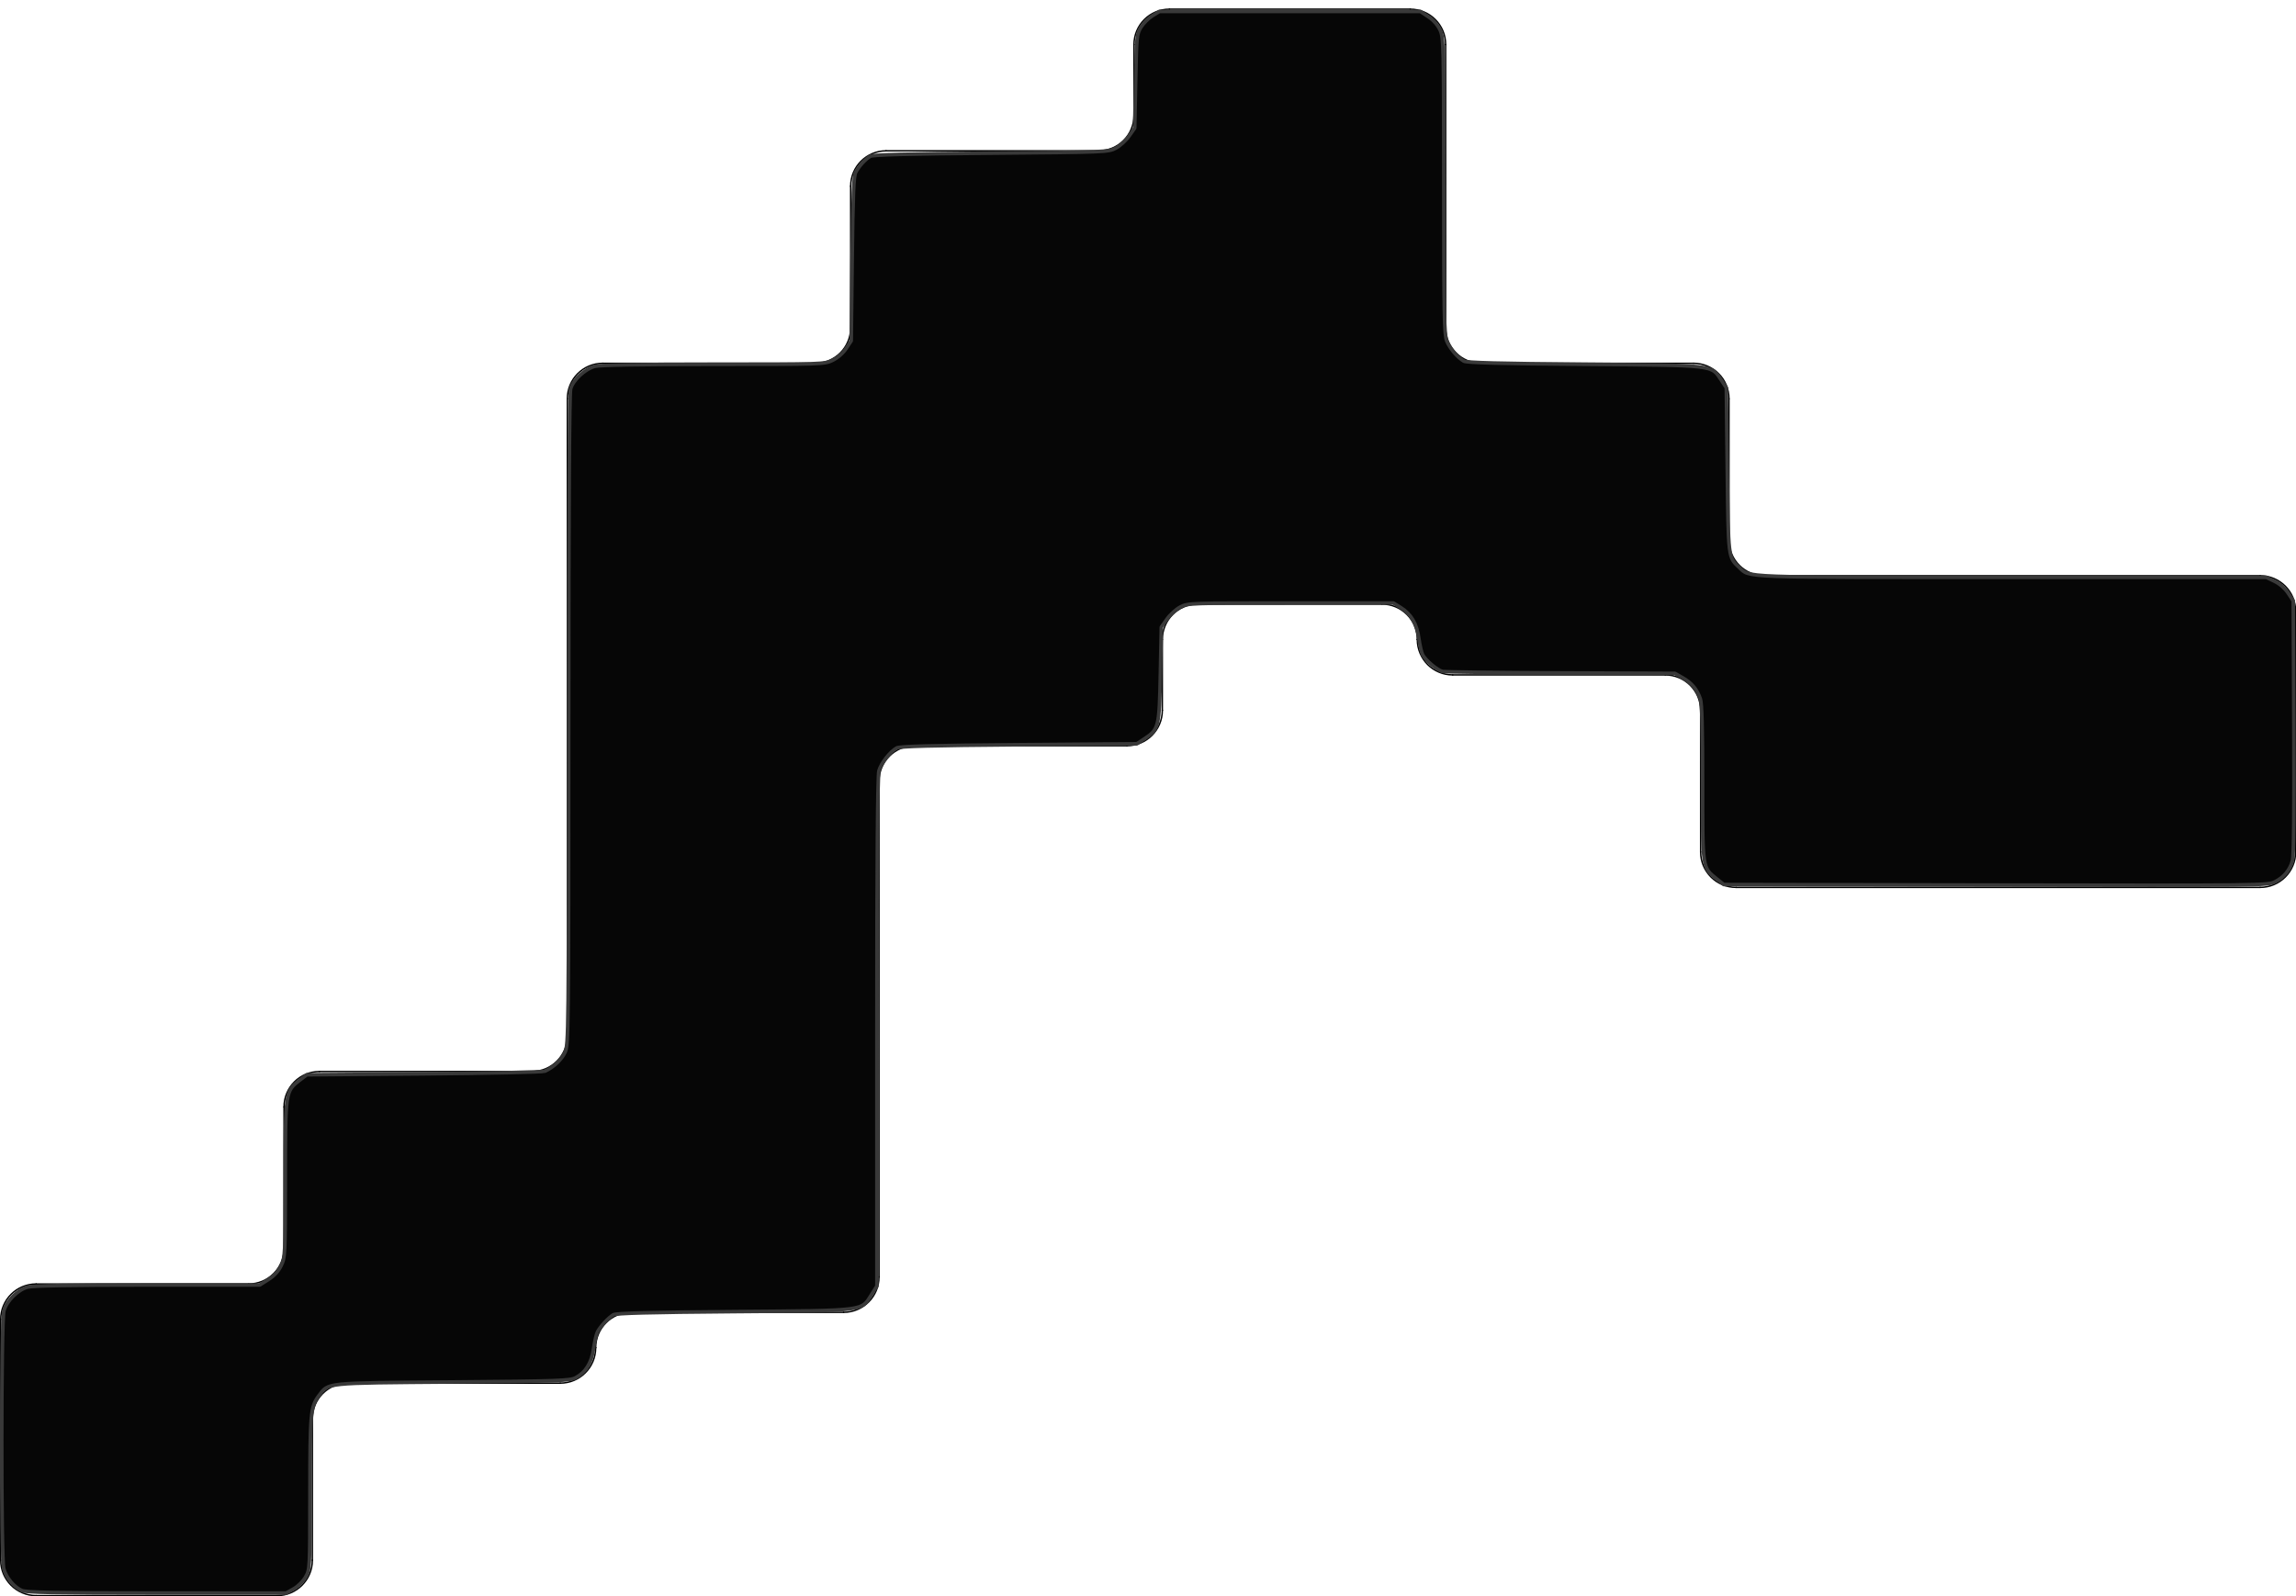
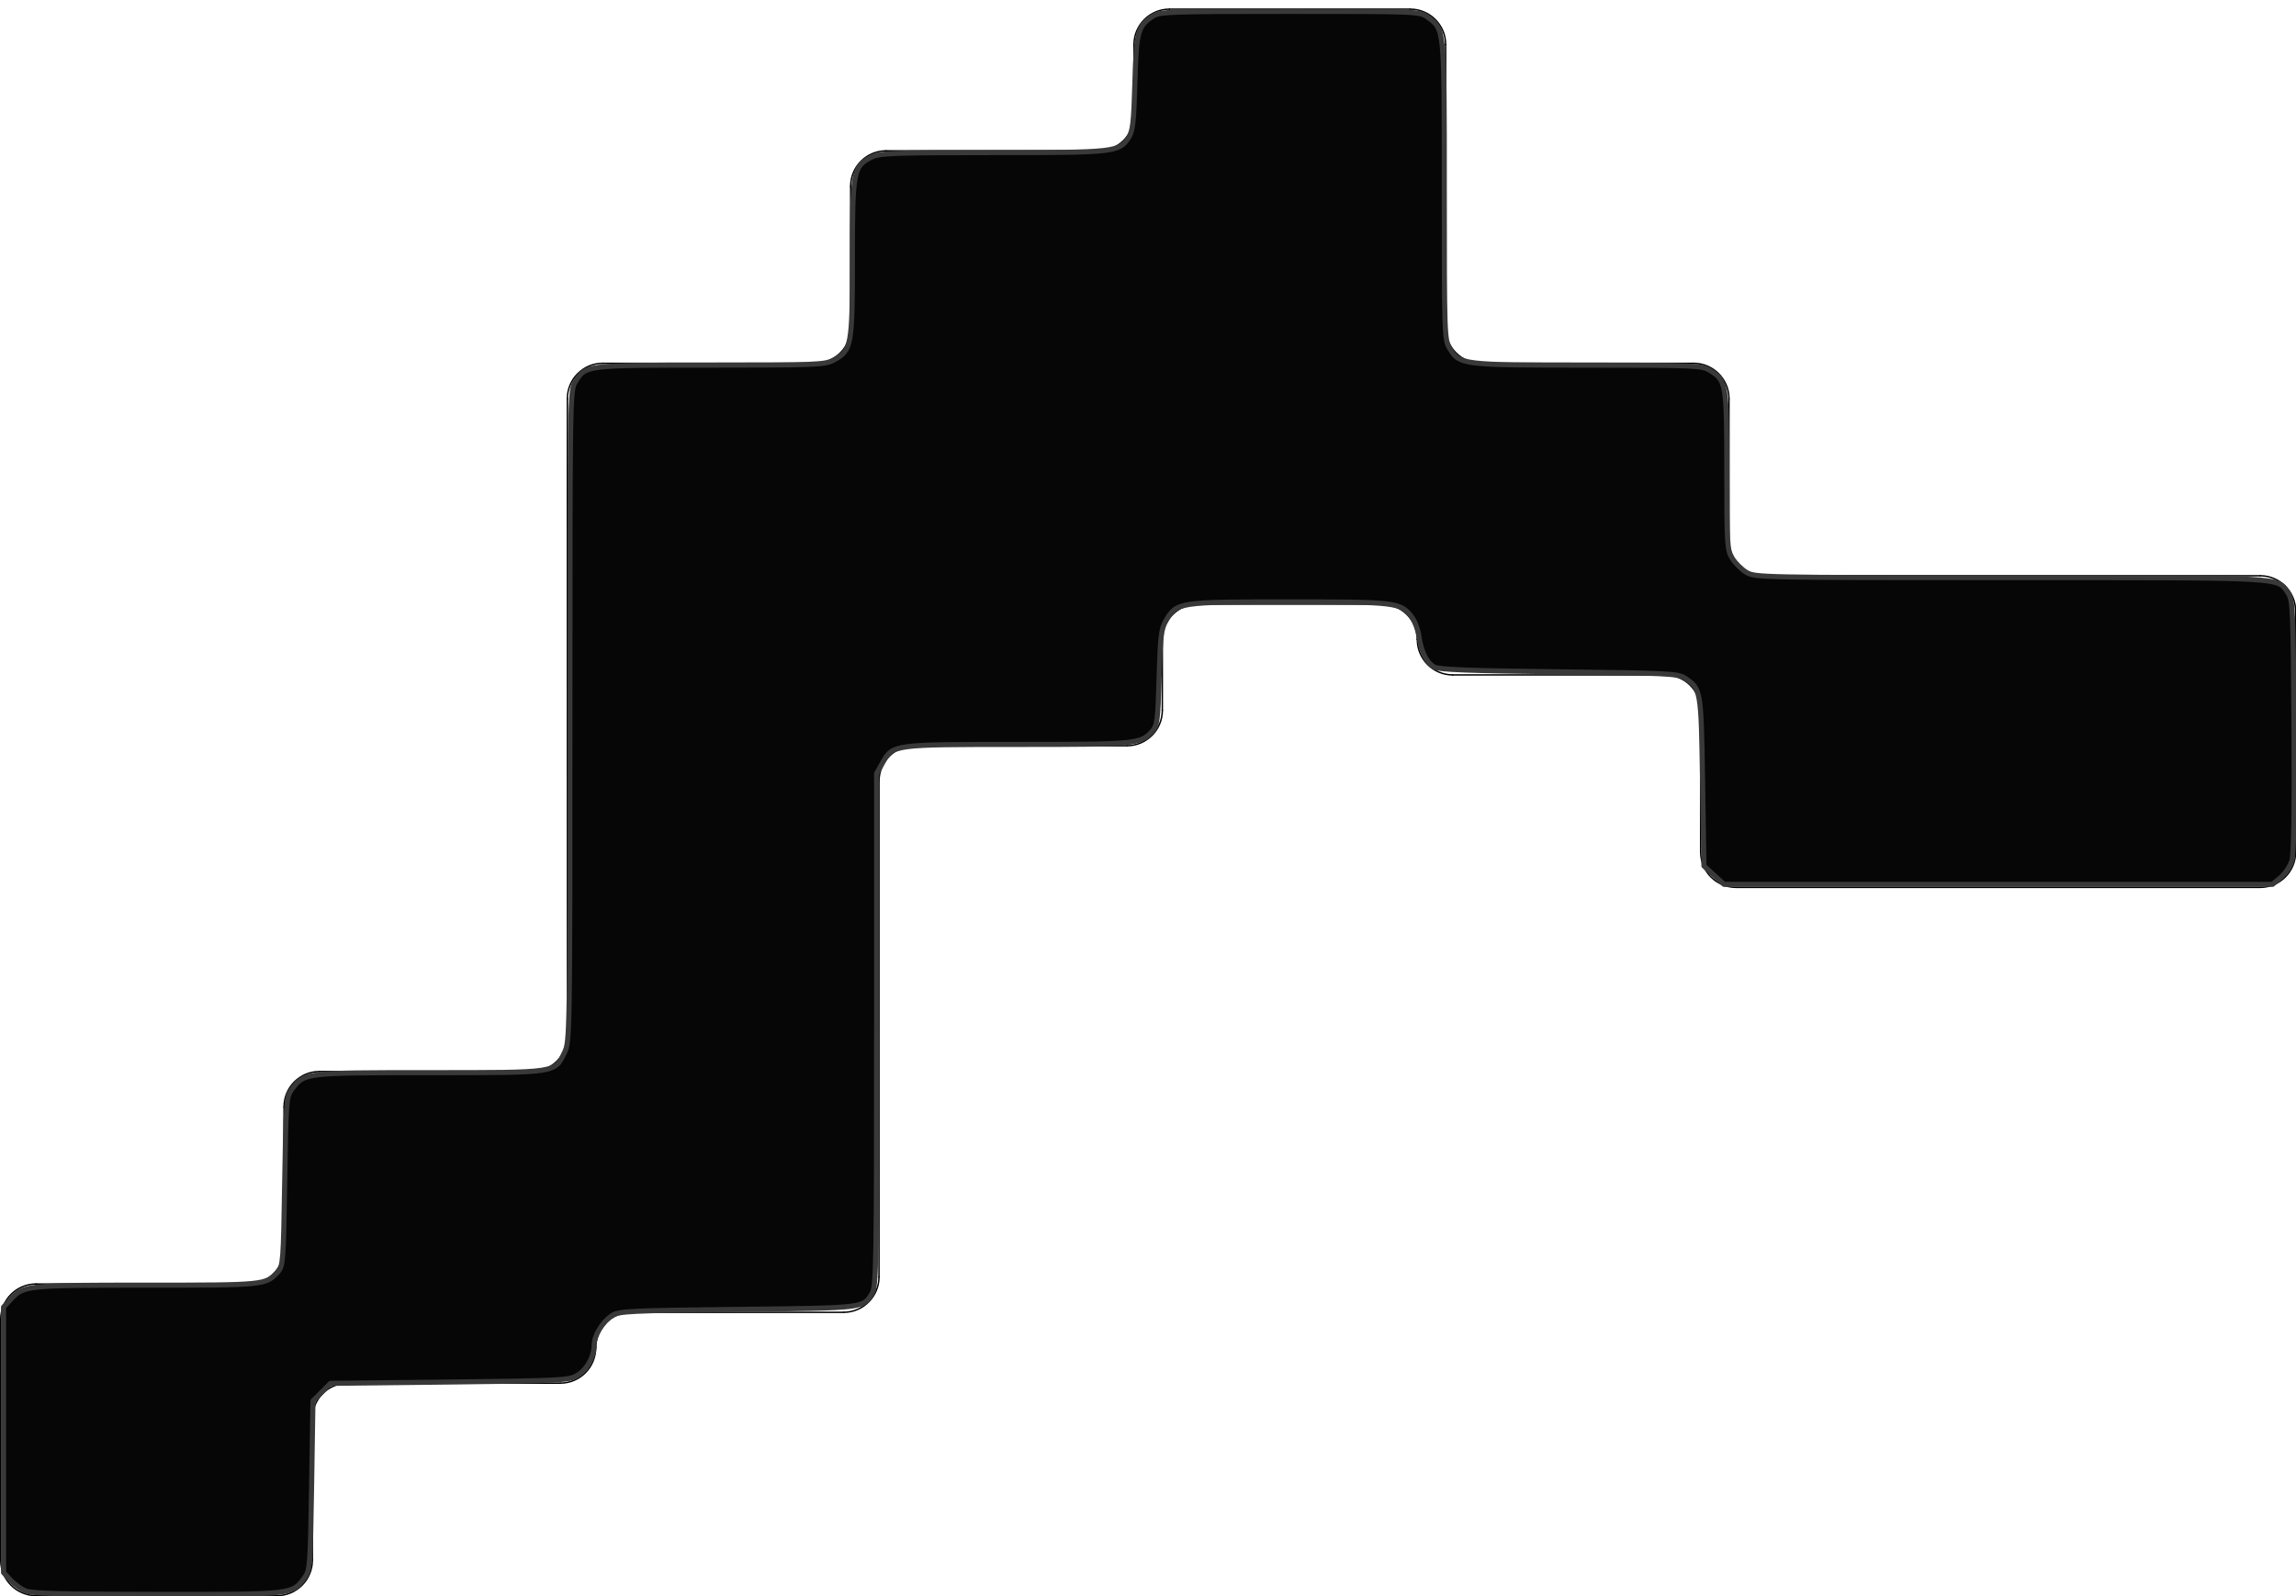
- <svg xmlns="http://www.w3.org/2000/svg" version="1.1" width="162.077mm" height="112.674mm" viewBox="0 0 162.077 112.674" id="svg2345">
-   <defs id="defs2349" />
-   <g style="fill:#000000; fill-opacity:1;stroke:#000000; stroke-opacity:1; stroke-linecap:round; stroke-linejoin:round;" transform="translate(0 0) scale(1 1)" id="g2155" />
-   <g style="fill:#000000; fill-opacity:0.0;  stroke:#000000; stroke-width:0; stroke-opacity:1;  stroke-linecap:round; stroke-linejoin:round;" id="g2157" />
-   <g style="fill:#000000; fill-opacity:0.0;  stroke:#000000; stroke-width:0.1; stroke-opacity:1;  stroke-linecap:round; stroke-linejoin:round;" id="g2191">
-     <path d="M119.55 25.648 L104.55 25.648 " id="path2159" />
-     <path d="M20.05 88.148 L20.05 78.148 " id="path2161" />
-     <path d="M99.55 0.648 L82.55 0.648 " id="path2163" />
-     <path d="M62.05 90.148 L62.05 55.148 " id="path2165" />
-     <path d="M59.55 92.648 A2.5 2.5 0.0 0 0 62.05 90.148" id="path2167" />
-     <path d="M62.55 10.648 A2.5 2.5 0.0 0 0 60.05 13.148" id="path2169" />
-     <path d="M100.05 45.148 A2.5 2.5 0.0 0 0 97.55 42.648" id="path2171" />
-     <path d="M39.55 97.648 A2.5 2.5 0.0 0 0 42.05 95.148" id="path2173" />
-     <path d="M162.05 60.148 L162.05 43.148 " id="path2175" />
-     <path d="M19.55 112.648 A2.5 2.5 0.0 0 0 22.05 110.148" id="path2177" />
-     <path d="M44.55 92.648 L59.55 92.648 " id="path2179" />
-     <path d="M22.05 110.148 L22.05 100.148 " id="path2181" />
-     <path d="M100.05 45.148 A2.5 2.5 0.0 0 0 102.55 47.648" id="path2183" />
-     <path d="M79.55 52.648 A2.5 2.5 0.0 0 0 82.05 50.148" id="path2185" />
-     <path d="M102.05 3.148 A2.5 2.5 0.0 0 0 99.55 0.648" id="path2187" />
-     <path d="M2.55 112.648 L19.55 112.648 " id="path2189" />
+ <svg xmlns="http://www.w3.org/2000/svg" version="1.1" width="162.077mm" height="112.674mm" viewBox="0 0 162.077 112.674" id="svg5899">
+   <defs id="defs5903" />
+   <g style="fill:#000000; fill-opacity:1;stroke:#000000; stroke-opacity:1; stroke-linecap:round; stroke-linejoin:round;" transform="translate(0 0) scale(1 1)" id="g5709" />
+   <g style="fill:#000000; fill-opacity:0.0;  stroke:#000000; stroke-width:0; stroke-opacity:1;  stroke-linecap:round; stroke-linejoin:round;" id="g5711" />
+   <g style="fill:#000000; fill-opacity:0.0;  stroke:#000000; stroke-width:0.1; stroke-opacity:1;  stroke-linecap:round; stroke-linejoin:round;" id="g5745">
+     <path d="M119.55 25.648 L104.55 25.648 " id="path5713" />
+     <path d="M20.05 88.148 L20.05 78.148 " id="path5715" />
+     <path d="M99.55 0.648 L82.55 0.648 " id="path5717" />
+     <path d="M62.05 90.148 L62.05 55.148 " id="path5719" />
+     <path d="M59.55 92.648 A2.5 2.5 0.0 0 0 62.05 90.148" id="path5721" />
+     <path d="M62.55 10.648 A2.5 2.5 0.0 0 0 60.05 13.148" id="path5723" />
+     <path d="M100.05 45.148 A2.5 2.5 0.0 0 0 97.55 42.648" id="path5725" />
+     <path d="M39.55 97.648 A2.5 2.5 0.0 0 0 42.05 95.148" id="path5727" />
+     <path d="M162.05 60.148 L162.05 43.148 " id="path5729" />
+     <path d="M19.55 112.648 A2.5 2.5 0.0 0 0 22.05 110.148" id="path5731" />
+     <path d="M44.55 92.648 L59.55 92.648 " id="path5733" />
+     <path d="M22.05 110.148 L22.05 100.148 " id="path5735" />
+     <path d="M100.05 45.148 A2.5 2.5 0.0 0 0 102.55 47.648" id="path5737" />
+     <path d="M79.55 52.648 A2.5 2.5 0.0 0 0 82.05 50.148" id="path5739" />
+     <path d="M102.05 3.148 A2.5 2.5 0.0 0 0 99.55 0.648" id="path5741" />
+     <path d="M2.55 112.648 L19.55 112.648 " id="path5743" />
  </g>
-   <g style="fill:#000000; fill-opacity:1;  stroke:#000000; stroke-width:0; stroke-opacity:1;  stroke-linecap:round; stroke-linejoin:round;" id="g2195">
-     <circle cx="42.05" cy="95.148" r="0.05" id="circle2193" />
+   <g style="fill:#000000; fill-opacity:1;  stroke:#000000; stroke-width:0; stroke-opacity:1;  stroke-linecap:round; stroke-linejoin:round;" id="g5749">
+     <circle cx="42.05" cy="95.148" r="0.05" id="circle5747" />
  </g>
-   <g style="fill:#000000; fill-opacity:1;  stroke:#000000; stroke-width:0.1; stroke-opacity:1;  stroke-linecap:round; stroke-linejoin:round;" id="g2197" />
-   <g style="fill:#000000; fill-opacity:0.0;  stroke:#000000; stroke-width:0.1; stroke-opacity:1;  stroke-linecap:round; stroke-linejoin:round;" id="g2269">
-     <path d="M120.05 50.148 L120.05 60.148 " id="path2199" />
-     <path d="M84.55 42.648 L97.55 42.648 " id="path2201" />
-     <path d="M44.55 92.648 A2.5 2.5 0.0 0 0 42.05 95.148" id="path2203" />
-     <path d="M24.55 97.648 L39.55 97.648 " id="path2205" />
-     <path d="M120.05 60.148 A2.5 2.5 0.0 0 0 122.55 62.648" id="path2207" />
-     <path d="M40.05 28.148 L40.05 73.148 " id="path2209" />
-     <path d="M79.55 52.648 L64.55 52.648 " id="path2211" />
-     <path d="M122.05 28.148 A2.5 2.5 0.0 0 0 119.55 25.648" id="path2213" />
-     <path d="M42.55 25.648 A2.5 2.5 0.0 0 0 40.05 28.148" id="path2215" />
-     <path d="M102.05 23.148 L102.05 3.148 " id="path2217" />
-     <path d="M122.55 62.648 L159.55 62.648 " id="path2219" />
-     <path d="M80.05 3.148 L80.05 8.148 " id="path2221" />
-     <path d="M17.55 90.648 L2.55 90.648 " id="path2223" />
-     <path d="M159.55 40.648 L124.55 40.648 " id="path2225" />
-     <path d="M57.55 25.648 A2.5 2.5 0.0 0 0 60.05 23.148" id="path2227" />
-     <path d="M37.55 75.648 L22.55 75.648 " id="path2229" />
-     <path d="M77.55 10.648 A2.5 2.5 0.0 0 0 80.05 8.148" id="path2231" />
-     <path d="M120.05 50.148 A2.5 2.5 0.0 0 0 117.55 47.648" id="path2233" />
-     <path d="M102.55 47.648 L117.55 47.648 " id="path2235" />
-     <path d="M60.05 13.148 L60.05 23.148 " id="path2237" />
-     <path d="M102.05 23.148 A2.5 2.5 0.0 0 0 104.55 25.648" id="path2239" />
-     <path d="M0.05 93.148 L0.05 110.148 " id="path2241" />
-     <path d="M24.55 97.648 A2.5 2.5 0.0 0 0 22.05 100.148" id="path2243" />
-     <path d="M122.05 38.148 A2.5 2.5 0.0 0 0 124.55 40.648" id="path2245" />
-     <path d="M82.55 0.648 A2.5 2.5 0.0 0 0 80.05 3.148" id="path2247" />
-     <path d="M37.55 75.648 A2.5 2.5 0.0 0 0 40.05 73.148" id="path2249" />
-     <path d="M57.55 25.648 L42.55 25.648 " id="path2251" />
-     <path d="M122.05 38.148 L122.05 28.148 " id="path2253" />
-     <path d="M77.55 10.648 L62.55 10.648 " id="path2255" />
-     <path d="M162.05 43.148 A2.5 2.5 0.0 0 0 159.55 40.648" id="path2257" />
-     <path d="M82.05 50.148 L82.05 45.148 " id="path2259" />
-     <path d="M84.55 42.648 A2.5 2.5 0.0 0 0 82.05 45.148" id="path2261" />
-     <path d="M0.05 110.148 A2.5 2.5 0.0 0 0 2.55 112.648" id="path2263" />
-     <path d="M17.55 90.648 A2.5 2.5 0.0 0 0 20.05 88.148" id="path2265" />
-     <path d="M22.55 75.648 A2.5 2.5 0.0 0 0 20.05 78.148" id="path2267" />
+   <g style="fill:#000000; fill-opacity:1;  stroke:#000000; stroke-width:0.1; stroke-opacity:1;  stroke-linecap:round; stroke-linejoin:round;" id="g5751" />
+   <g style="fill:#000000; fill-opacity:0.0;  stroke:#000000; stroke-width:0.1; stroke-opacity:1;  stroke-linecap:round; stroke-linejoin:round;" id="g5823">
+     <path d="M120.05 50.148 L120.05 60.148 " id="path5753" />
+     <path d="M84.55 42.648 L97.55 42.648 " id="path5755" />
+     <path d="M44.55 92.648 A2.5 2.5 0.0 0 0 42.05 95.148" id="path5757" />
+     <path d="M24.55 97.648 L39.55 97.648 " id="path5759" />
+     <path d="M120.05 60.148 A2.5 2.5 0.0 0 0 122.55 62.648" id="path5761" />
+     <path d="M40.05 28.148 L40.05 73.148 " id="path5763" />
+     <path d="M79.55 52.648 L64.55 52.648 " id="path5765" />
+     <path d="M122.05 28.148 A2.5 2.5 0.0 0 0 119.55 25.648" id="path5767" />
+     <path d="M42.55 25.648 A2.5 2.5 0.0 0 0 40.05 28.148" id="path5769" />
+     <path d="M102.05 23.148 L102.05 3.148 " id="path5771" />
+     <path d="M122.55 62.648 L159.55 62.648 " id="path5773" />
+     <path d="M80.05 3.148 L80.05 8.148 " id="path5775" />
+     <path d="M17.55 90.648 L2.55 90.648 " id="path5777" />
+     <path d="M159.55 40.648 L124.55 40.648 " id="path5779" />
+     <path d="M57.55 25.648 A2.5 2.5 0.0 0 0 60.05 23.148" id="path5781" />
+     <path d="M37.55 75.648 L22.55 75.648 " id="path5783" />
+     <path d="M77.55 10.648 A2.5 2.5 0.0 0 0 80.05 8.148" id="path5785" />
+     <path d="M120.05 50.148 A2.5 2.5 0.0 0 0 117.55 47.648" id="path5787" />
+     <path d="M102.55 47.648 L117.55 47.648 " id="path5789" />
+     <path d="M60.05 13.148 L60.05 23.148 " id="path5791" />
+     <path d="M102.05 23.148 A2.5 2.5 0.0 0 0 104.55 25.648" id="path5793" />
+     <path d="M0.05 93.148 L0.05 110.148 " id="path5795" />
+     <path d="M24.55 97.648 A2.5 2.5 0.0 0 0 22.05 100.148" id="path5797" />
+     <path d="M122.05 38.148 A2.5 2.5 0.0 0 0 124.55 40.648" id="path5799" />
+     <path d="M82.55 0.648 A2.5 2.5 0.0 0 0 80.05 3.148" id="path5801" />
+     <path d="M37.55 75.648 A2.5 2.5 0.0 0 0 40.05 73.148" id="path5803" />
+     <path d="M57.55 25.648 L42.55 25.648 " id="path5805" />
+     <path d="M122.05 38.148 L122.05 28.148 " id="path5807" />
+     <path d="M77.55 10.648 L62.55 10.648 " id="path5809" />
+     <path d="M162.05 43.148 A2.5 2.5 0.0 0 0 159.55 40.648" id="path5811" />
+     <path d="M82.05 50.148 L82.05 45.148 " id="path5813" />
+     <path d="M84.55 42.648 A2.5 2.5 0.0 0 0 82.05 45.148" id="path5815" />
+     <path d="M0.05 110.148 A2.5 2.5 0.0 0 0 2.55 112.648" id="path5817" />
+     <path d="M17.55 90.648 A2.5 2.5 0.0 0 0 20.05 88.148" id="path5819" />
+     <path d="M22.55 75.648 A2.5 2.5 0.0 0 0 20.05 78.148" id="path5821" />
  </g>
-   <g style="fill:#000000; fill-opacity:1;  stroke:#000000; stroke-width:0; stroke-opacity:1;  stroke-linecap:round; stroke-linejoin:round;" id="g2273">
-     <circle cx="100.05" cy="45.148" r="0.05" id="circle2271" />
+   <g style="fill:#000000; fill-opacity:1;  stroke:#000000; stroke-width:0; stroke-opacity:1;  stroke-linecap:round; stroke-linejoin:round;" id="g5827">
+     <circle cx="100.05" cy="45.148" r="0.05" id="circle5825" />
  </g>
-   <g style="fill:#000000; fill-opacity:0.0;  stroke:#000000; stroke-width:0.1; stroke-opacity:1;  stroke-linecap:round; stroke-linejoin:round;" id="g2343">
-     <path d="M64.55 52.648 A2.5 2.5 0.0 0 0 62.05 55.148" id="path2275" />
-     <path d="M159.55 62.648 A2.5 2.5 0.0 0 0 162.05 60.148" id="path2277" />
-     <path d="M2.55 90.648 A2.5 2.5 0.0 0 0 0.05 93.148" id="path2279" />
-     <g id="g2281" />
-     <g id="g2283" />
-     <g id="g2285" />
-     <g id="g2287" />
-     <g id="g2289" />
-     <g id="g2291" />
-     <g id="g2293" />
-     <g id="g2295" />
-     <g id="g2297" />
-     <g id="g2299" />
-     <g id="g2301" />
-     <g id="g2303" />
-     <g id="g2305" />
-     <g id="g2307" />
-     <g id="g2309" />
-     <g id="g2311" />
-     <g id="g2313" />
-     <g id="g2315" />
-     <g id="g2317" />
-     <g id="g2319" />
-     <g id="g2321" />
-     <g id="g2323" />
-     <g id="g2325" />
-     <g id="g2327" />
-     <g id="g2329" />
-     <g id="g2331" />
-     <g id="g2333" />
-     <g id="g2335" />
-     <g id="g2337" />
-     <g id="g2339" />
-     <g id="g2341" />
+   <g style="fill:#000000; fill-opacity:0.0;  stroke:#000000; stroke-width:0.1; stroke-opacity:1;  stroke-linecap:round; stroke-linejoin:round;" id="g5897">
+     <path d="M64.55 52.648 A2.5 2.5 0.0 0 0 62.05 55.148" id="path5829" />
+     <path d="M159.55 62.648 A2.5 2.5 0.0 0 0 162.05 60.148" id="path5831" />
+     <path d="M2.55 90.648 A2.5 2.5 0.0 0 0 0.05 93.148" id="path5833" />
+     <g id="g5835" />
+     <g id="g5837" />
+     <g id="g5839" />
+     <g id="g5841" />
+     <g id="g5843" />
+     <g id="g5845" />
+     <g id="g5847" />
+     <g id="g5849" />
+     <g id="g5851" />
+     <g id="g5853" />
+     <g id="g5855" />
+     <g id="g5857" />
+     <g id="g5859" />
+     <g id="g5861" />
+     <g id="g5863" />
+     <g id="g5865" />
+     <g id="g5867" />
+     <g id="g5869" />
+     <g id="g5871" />
+     <g id="g5873" />
+     <g id="g5875" />
+     <g id="g5877" />
+     <g id="g5879" />
+     <g id="g5881" />
+     <g id="g5883" />
+     <g id="g5885" />
+     <g id="g5887" />
+     <g id="g5889" />
+     <g id="g5891" />
+     <g id="g5893" />
+     <g id="g5895" />
  </g>
-   <path style="fill:#000000;fill-opacity:0.973;stroke:#393939;stroke-width:0.959;stroke-linecap:round;stroke-linejoin:round" d="m 5.778,424.381 c -2.026,-0.883 -4.119,-3.413 -4.774,-5.773 -0.748,-2.692 -0.714,-66.173 0.036,-68.876 0.718,-2.587 3.71,-5.579 6.298,-6.298 1.367,-0.38 11.69,-0.561 31.993,-0.563 l 29.974,-0.003 2.31,-1.465 c 1.536,-0.974 2.675,-2.219 3.399,-3.713 1.058,-2.185 1.089,-2.832 1.099,-23.025 0.013,-23.402 0.03,-23.522 3.827,-26.419 l 1.919,-1.464 31.256,-0.254 c 17.191,-0.14 31.713,-0.459 32.271,-0.71 2.278,-1.023 4.479,-3.099 5.374,-5.069 0.915,-2.014 0.949,-5.208 0.963,-88.631 0.009,-56.905 0.19,-87.176 0.529,-88.395 0.639,-2.301 3.809,-5.252 6.423,-5.977 1.265,-0.351 12.255,-0.54 31.599,-0.541 29.184,-0.003 29.695,-0.02 31.884,-1.079 1.339,-0.648 2.766,-1.896 3.586,-3.134 l 1.362,-2.058 0.254,-21.864 c 0.2,-17.222 0.402,-22.133 0.952,-23.133 0.908,-1.651 2.594,-3.495 3.87,-4.234 0.726,-0.42 9.918,-0.66 32.231,-0.842 30.418,-0.247 31.268,-0.281 33.246,-1.314 1.117,-0.583 2.716,-2.03 3.553,-3.214 l 1.523,-2.154 0.254,-12.521 c 0.242,-11.955 0.307,-12.605 1.421,-14.398 0.642,-1.033 2.013,-2.403 3.045,-3.045 l 1.878,-1.168 h 34.806 34.806 l 2.16,1.429 c 1.359,0.899 2.518,2.217 3.124,3.553 0.92,2.027 0.965,3.917 0.975,41.604 0.01,34.527 0.11,39.717 0.799,41.367 0.833,1.995 2.848,4.372 4.541,5.357 0.729,0.424 9.823,0.662 32.231,0.845 35.192,0.286 33.742,0.118 36.464,4.229 l 1.351,2.04 0.254,21.864 c 0.275,23.66 0.234,23.322 3.131,26.027 3.033,2.832 -0.843,2.689 72.829,2.689 h 67.871 l 2.224,1.077 c 1.339,0.648 2.766,1.895 3.586,3.135 l 1.362,2.058 0.153,33.791 c 0.102,22.554 -0.024,34.401 -0.38,35.626 -0.723,2.488 -2.27,4.339 -4.632,5.544 -1.943,0.991 -3.056,1.004 -74.519,0.874 l -72.546,-0.132 -1.95,-1.559 c -3.798,-3.035 -3.725,-2.535 -3.726,-25.648 -5.1e-4,-14.437 -0.179,-21.125 -0.596,-22.333 -0.878,-2.546 -2.281,-4.232 -4.653,-5.591 l -2.112,-1.21 -30.455,-0.127 c -16.75,-0.07 -30.964,-0.245 -31.587,-0.388 -1.315,-0.303 -4.499,-2.975 -5.277,-4.428 -0.294,-0.549 -0.749,-2.515 -1.011,-4.37 -0.561,-3.961 -2.071,-6.532 -4.853,-8.262 l -1.938,-1.205 h -27.409 c -26.812,0 -27.453,0.023 -29.439,1.06 -1.117,0.583 -2.716,2.03 -3.553,3.215 l -1.523,2.154 -0.254,12.52 c -0.287,14.155 -0.43,14.746 -4.164,17.218 l -2.105,1.394 -31.507,0.254 c -23.346,0.188 -31.785,0.413 -32.58,0.869 -1.814,1.04 -4.174,4.08 -4.734,6.096 -0.359,1.294 -0.533,23.969 -0.535,69.706 l -0.003,67.789 -1.454,2.293 c -2.804,4.422 -1.126,4.216 -36.614,4.504 -22.408,0.182 -31.502,0.42 -32.231,0.845 -1.293,0.753 -3.515,3.144 -4.249,4.572 -0.311,0.606 -0.781,2.621 -1.044,4.477 -0.536,3.782 -2.067,6.274 -4.758,7.746 -1.481,0.81 -4.366,0.91 -32.839,1.142 -34.626,0.281 -33.019,0.116 -35.708,3.679 -2.202,2.918 -2.354,4.584 -2.366,26.014 -0.011,20.12 -0.022,20.321 -1.155,22.323 -0.641,1.133 -2.031,2.523 -3.164,3.164 l -2.02,1.144 -34.515,-0.011 c -27.562,-0.009 -34.827,-0.147 -36.063,-0.686 z" id="path2918" transform="scale(0.2645833)" />
+   <path style="fill:#000000;fill-opacity:0.973;stroke:#393939;stroke-width:1.357;stroke-linecap:round;stroke-linejoin:round" d="M 6.688,424.456 C 5.504,423.93 3.727,422.624 2.74,421.555 l -1.795,-1.944 v -35.416 -35.416 l 1.795,-1.945 c 3.57,-3.869 3.979,-3.913 36.263,-3.913 31.848,0 31.917,-0.007 35.162,-3.589 1.352,-1.492 1.455,-2.873 1.793,-24.069 0.34,-21.31 0.437,-22.593 1.846,-24.512 3.33,-4.536 3.32,-4.535 36.806,-4.536 34.247,-10e-4 33.329,0.137 36.017,-5.416 1.391,-2.874 1.42,-4.715 1.423,-89.743 0.003,-84.832 0.035,-86.861 1.404,-89.107 2.774,-4.55 2.545,-4.521 36.075,-4.521 28.047,0 30.562,-0.101 32.82,-1.312 4.863,-2.608 5.069,-3.704 5.07,-27.031 0.001,-23.427 0.241,-24.718 5.024,-27.108 2.271,-1.135 5.389,-1.255 32.504,-1.256 32.676,-0.001 33.591,-0.103 36.171,-4.033 1.104,-1.681 1.369,-4.002 1.671,-14.629 0.389,-13.694 0.772,-15.104 4.824,-17.759 1.779,-1.165 4.686,-1.266 36.546,-1.266 33.879,0 34.657,0.032 36.64,1.487 4.646,3.408 4.536,2.295 4.541,46.248 0.004,38.692 0.045,39.907 1.452,42.215 2.671,4.38 3.188,4.443 36.747,4.446 28.836,0.003 30.466,0.073 32.649,1.404 4.385,2.673 4.521,3.479 4.524,26.732 0.003,19.72 0.092,21.178 1.429,23.371 0.785,1.287 2.479,2.981 3.766,3.766 2.291,1.397 3.752,1.426 70.424,1.429 74.614,0.003 71.207,-0.19 74.181,4.192 1.198,1.764 1.315,4.49 1.521,35.291 0.149,22.392 -0.032,34.247 -0.551,36.018 -0.426,1.451 -1.762,3.47 -2.969,4.486 l -2.196,1.847 h -73.173 -73.173 l -2.681,-2.456 -2.681,-2.456 -0.359,-22.522 c -0.392,-24.601 -0.42,-24.762 -4.822,-27.649 -1.748,-1.146 -4.92,-1.3 -33.548,-1.625 -23.817,-0.27 -32.014,-0.586 -33.225,-1.277 -2.075,-1.186 -3.466,-3.977 -4.078,-8.183 -0.269,-1.848 -1.172,-4.229 -2.008,-5.291 -2.975,-3.783 -4.053,-3.912 -32.66,-3.91 -29.541,0.001 -29.957,0.065 -32.839,5.024 -1.272,2.188 -1.506,4.147 -1.819,15.181 -0.322,11.36 -0.507,12.835 -1.795,14.276 -3.096,3.465 -4.074,3.562 -35.939,3.562 -33.462,0 -33.277,-0.025 -36.084,4.969 l -1.553,2.764 v 68.343 c 0,61.65 -0.114,68.536 -1.16,70.308 -2.398,4.06 -1.664,3.971 -35.84,4.359 -28.904,0.328 -31.787,0.47 -33.592,1.654 -2.566,1.682 -4.772,5.345 -4.775,7.928 -0.004,3.077 -1.9,6.463 -4.501,8.036 -2.185,1.322 -4.184,1.425 -34.072,1.763 l -31.751,0.359 -2.346,2.345 -2.346,2.345 -0.359,22.548 c -0.34,21.372 -0.436,22.654 -1.846,24.573 -3.359,4.576 -3.03,4.538 -39.429,4.508 -25.915,-0.021 -33.483,-0.233 -35.173,-0.984 z" id="path6468" transform="scale(0.2645833)" />
</svg>
